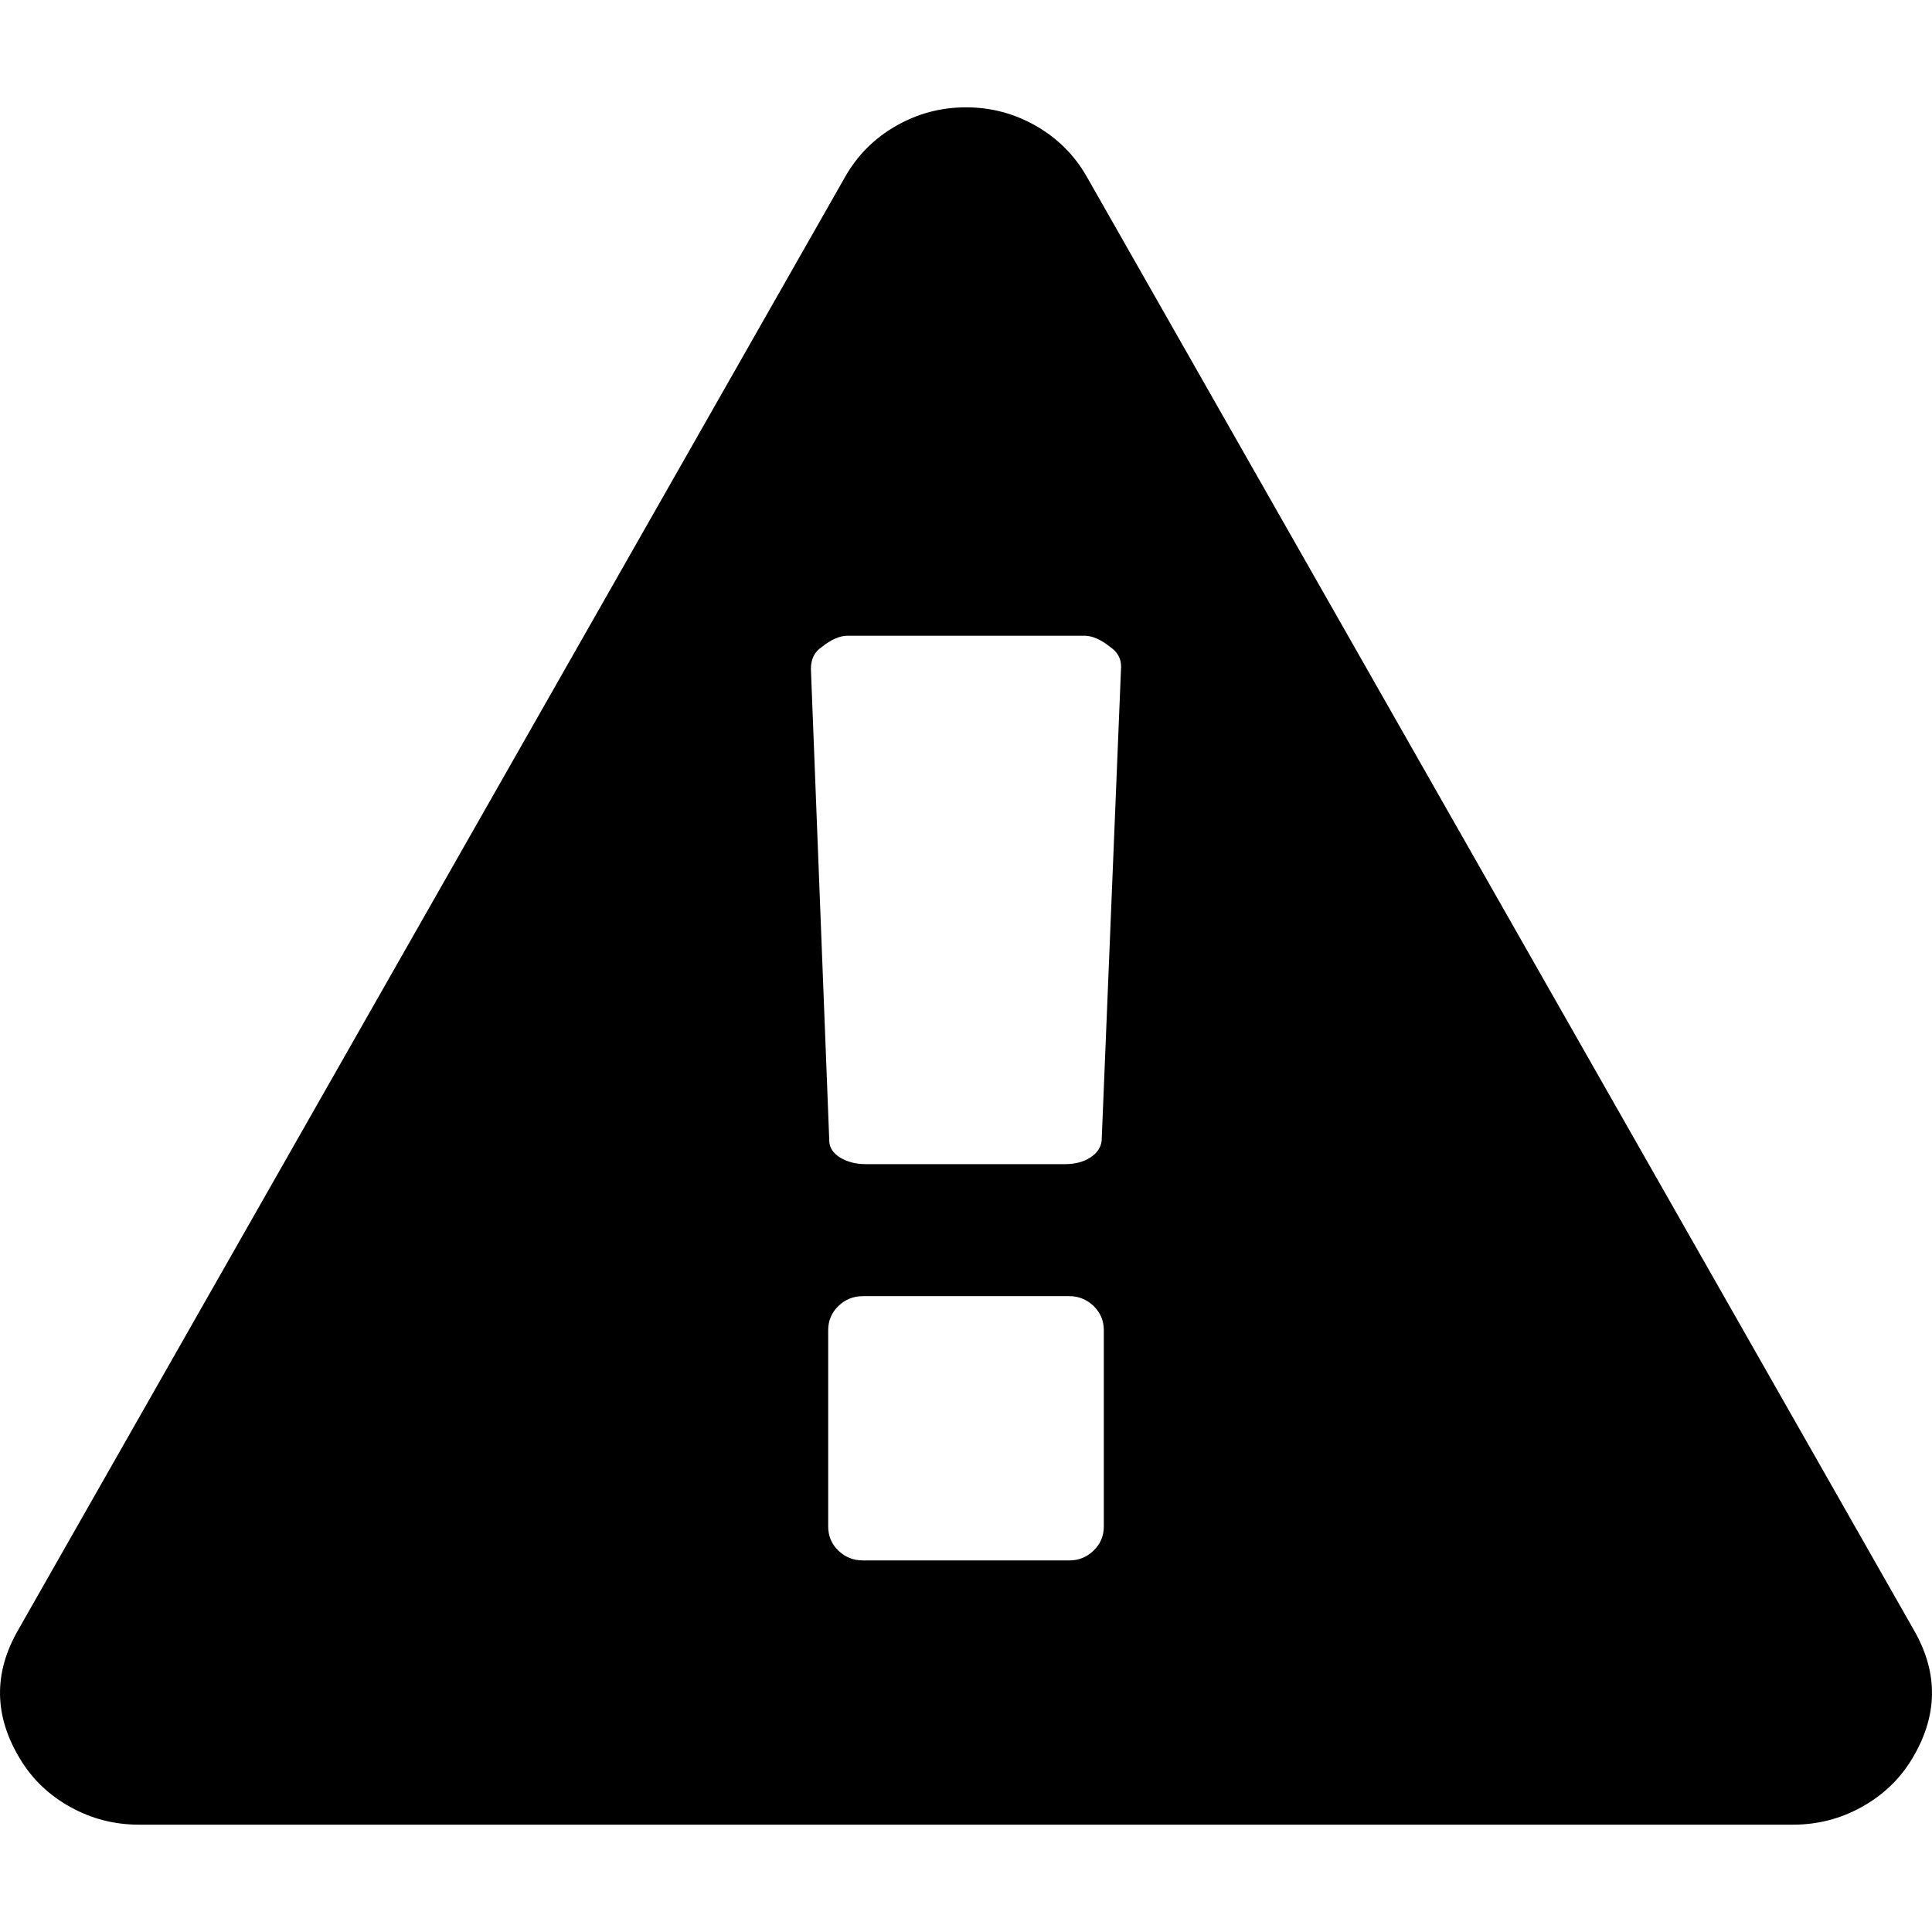
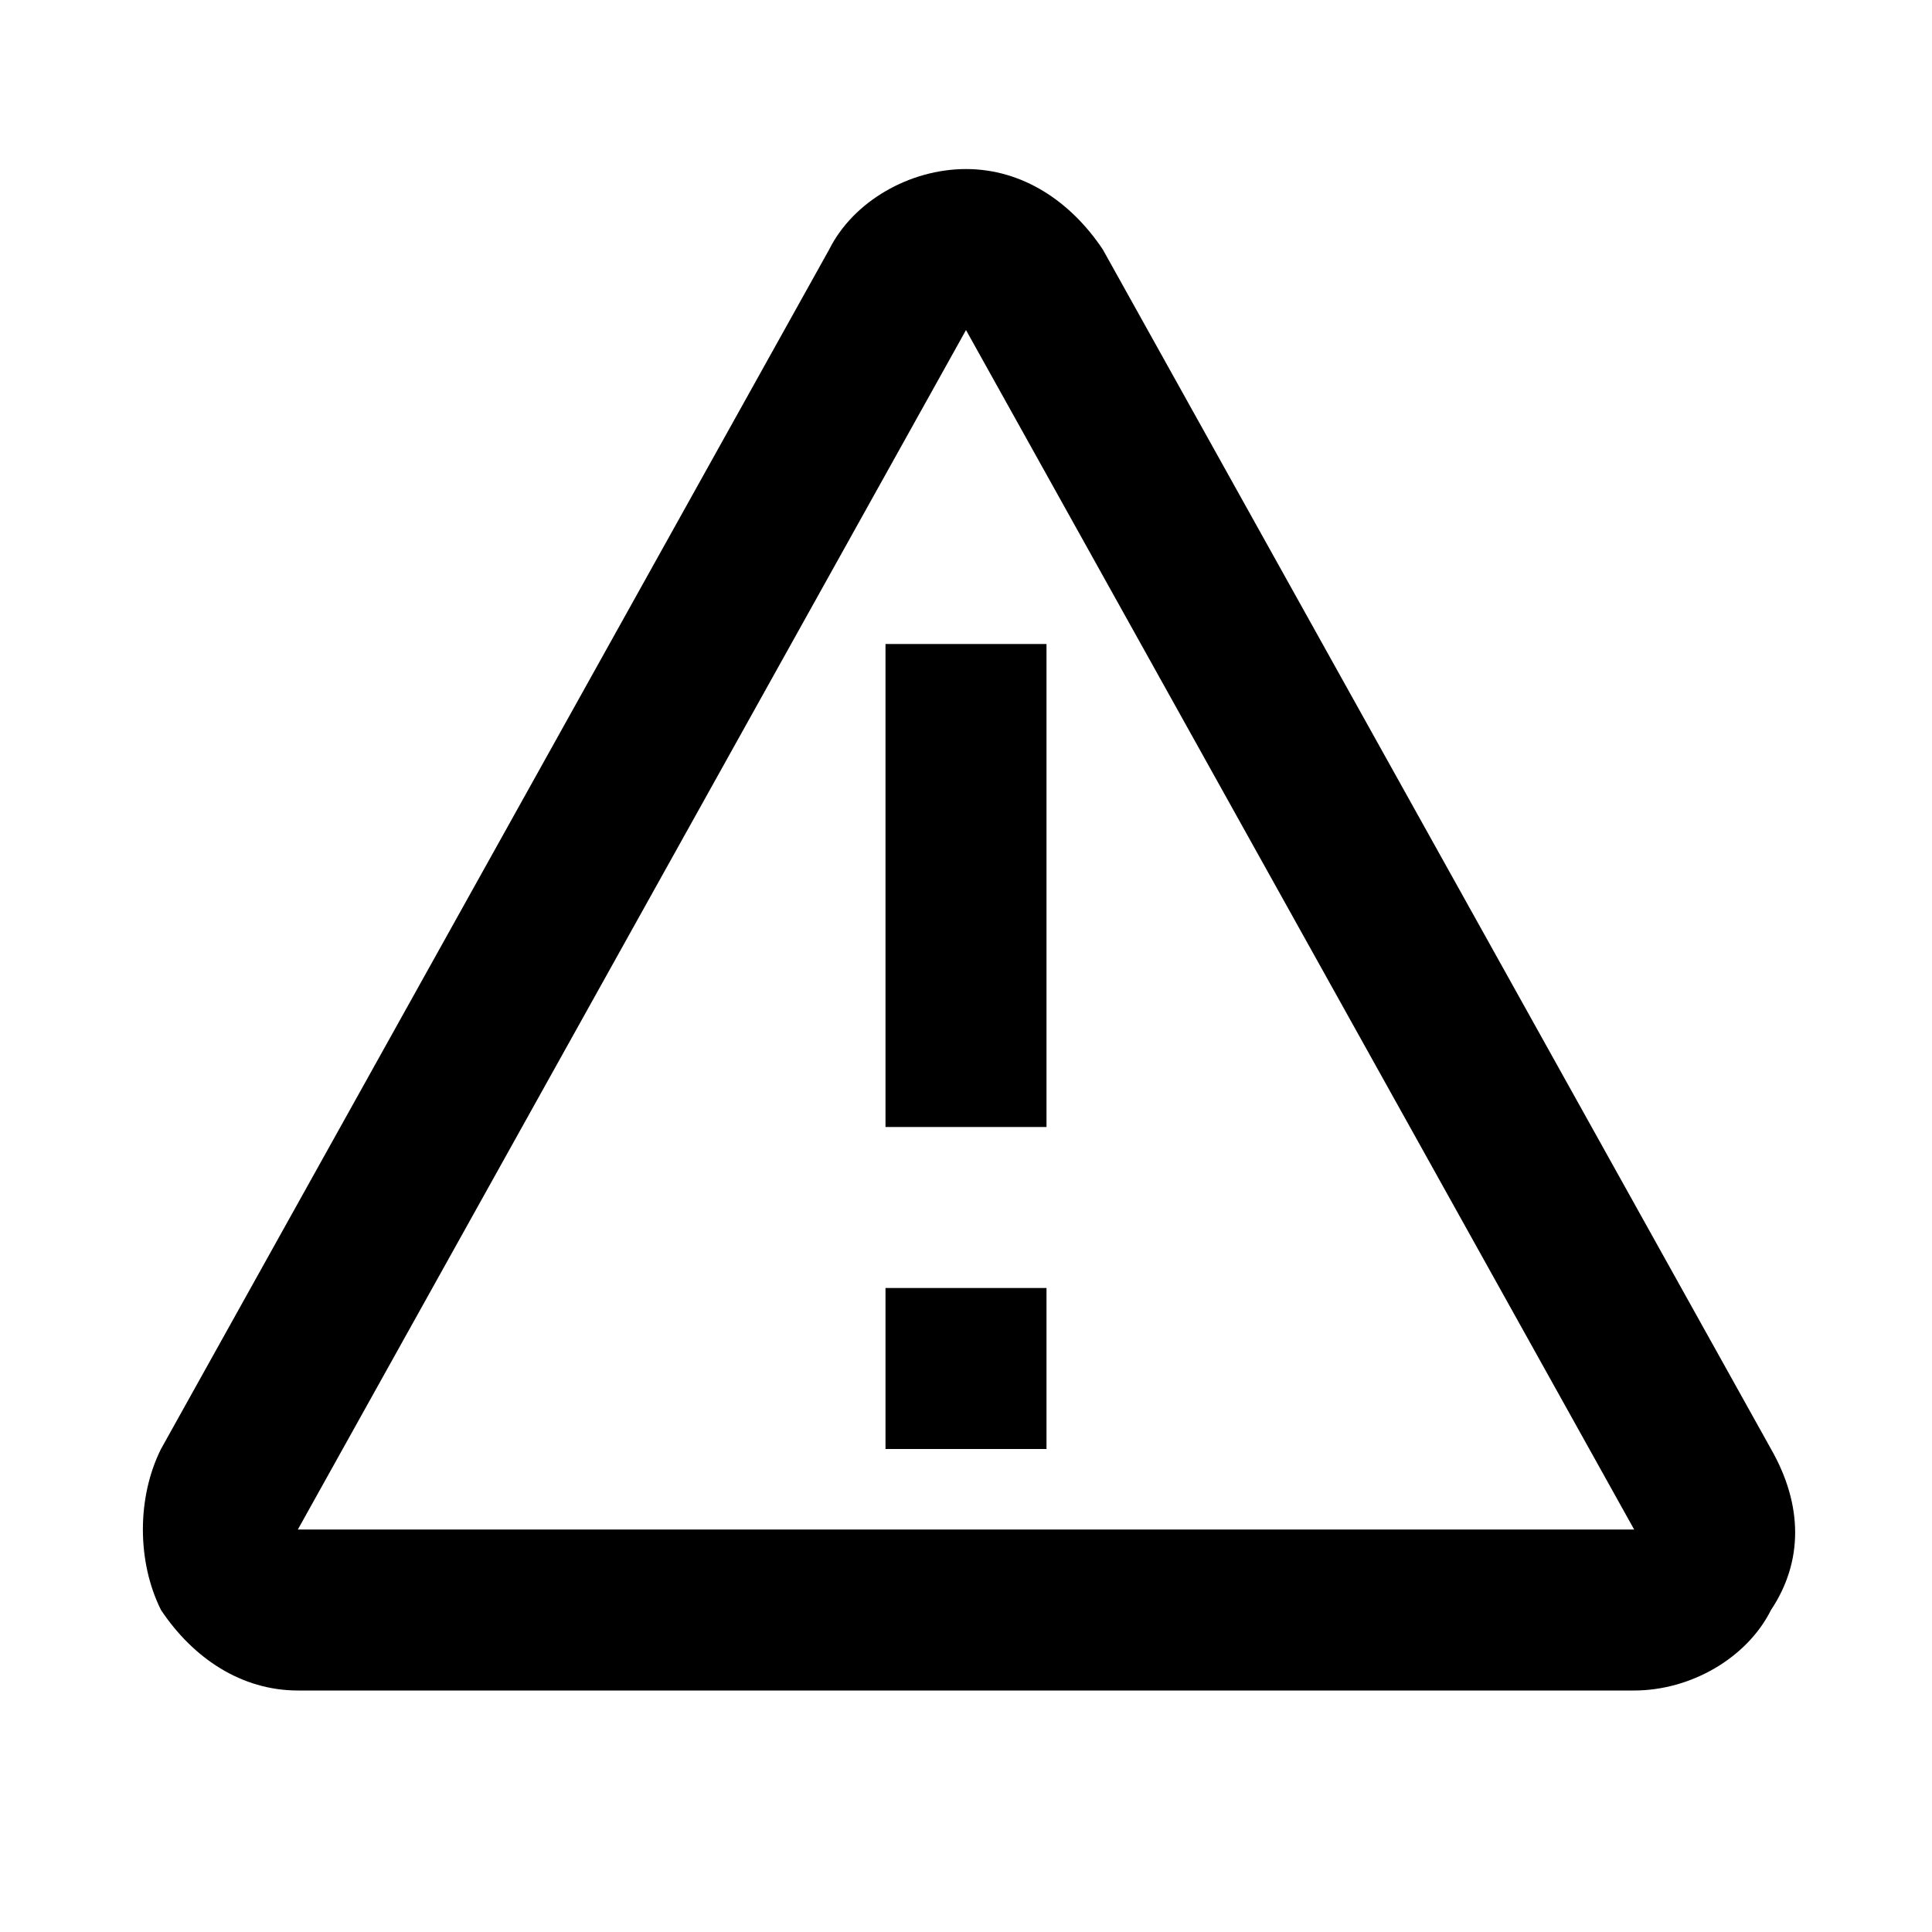
- <svg xmlns="http://www.w3.org/2000/svg" width="18px" height="18px" viewBox="0 0 18 18" version="1.1">
-   <g id="Icon/warning-s" stroke="none" stroke-width="1" fill="none" fill-rule="evenodd">
-     <g id="icn/warning" transform="translate(0, 1)" fill="#000000" fill-rule="nonzero">
-       <path d="M10.284,13.221 L10.284,11.393 C10.284,11.304 10.252,11.229 10.189,11.168 C10.125,11.107 10.05,11.076 9.963,11.076 L8.037,11.076 C7.95,11.076 7.874,11.107 7.811,11.168 C7.748,11.229 7.716,11.304 7.716,11.393 L7.716,13.221 C7.716,13.311 7.748,13.386 7.811,13.447 C7.875,13.508 7.95,13.538 8.037,13.538 L9.963,13.538 C10.05,13.538 10.126,13.508 10.189,13.446 C10.252,13.386 10.284,13.311 10.284,13.221 L10.284,13.221 Z M10.264,9.625 L10.445,5.211 C10.445,5.135 10.411,5.074 10.345,5.029 C10.257,4.958 10.177,4.923 10.103,4.923 L7.897,4.923 C7.823,4.923 7.743,4.958 7.655,5.029 C7.589,5.073 7.555,5.141 7.555,5.231 L7.726,9.625 C7.726,9.689 7.759,9.742 7.826,9.784 C7.893,9.825 7.973,9.846 8.066,9.846 L9.923,9.846 C10.017,9.846 10.095,9.825 10.159,9.784 C10.223,9.742 10.258,9.689 10.264,9.625 Z M10.124,0.644 L17.829,14.183 C18.063,14.587 18.057,14.99 17.809,15.395 C17.696,15.58 17.54,15.728 17.342,15.837 C17.145,15.946 16.933,16 16.706,16 L1.294,16 C1.067,16 0.855,15.946 0.658,15.837 C0.46,15.728 0.304,15.58 0.191,15.394 C-0.057,14.99 -0.063,14.587 0.171,14.183 L7.876,0.644 C7.99,0.445 8.147,0.288 8.348,0.173 C8.549,0.058 8.766,-1.42108547e-13 9,-1.42108547e-13 C9.234,-1.42108547e-13 9.451,0.058 9.652,0.173 C9.853,0.288 10.01,0.445 10.124,0.644 Z" id="Shape" />
-     </g>
-   </g>
+ <svg xmlns="http://www.w3.org/2000/svg" version="1.1" viewBox="0 0 24 24">
+   <path d="M22,18L13.7,3.1c-0.4-0.6-1-1-1.7-1s-1.4,0.4-1.7,1L2,18c-0.3,0.6-0.3,1.4,0,2c0.4,0.6,1,1,1.7,1  h16.6c0.7,0,1.4-0.4,1.7-1C22.4,19.4,22.4,18.7,22,18z M3.7,19L12,4.1L20.3,19H3.7z M11,8h2v6h-2V8z M13,18h-2v-2h2V18z" />
</svg>
